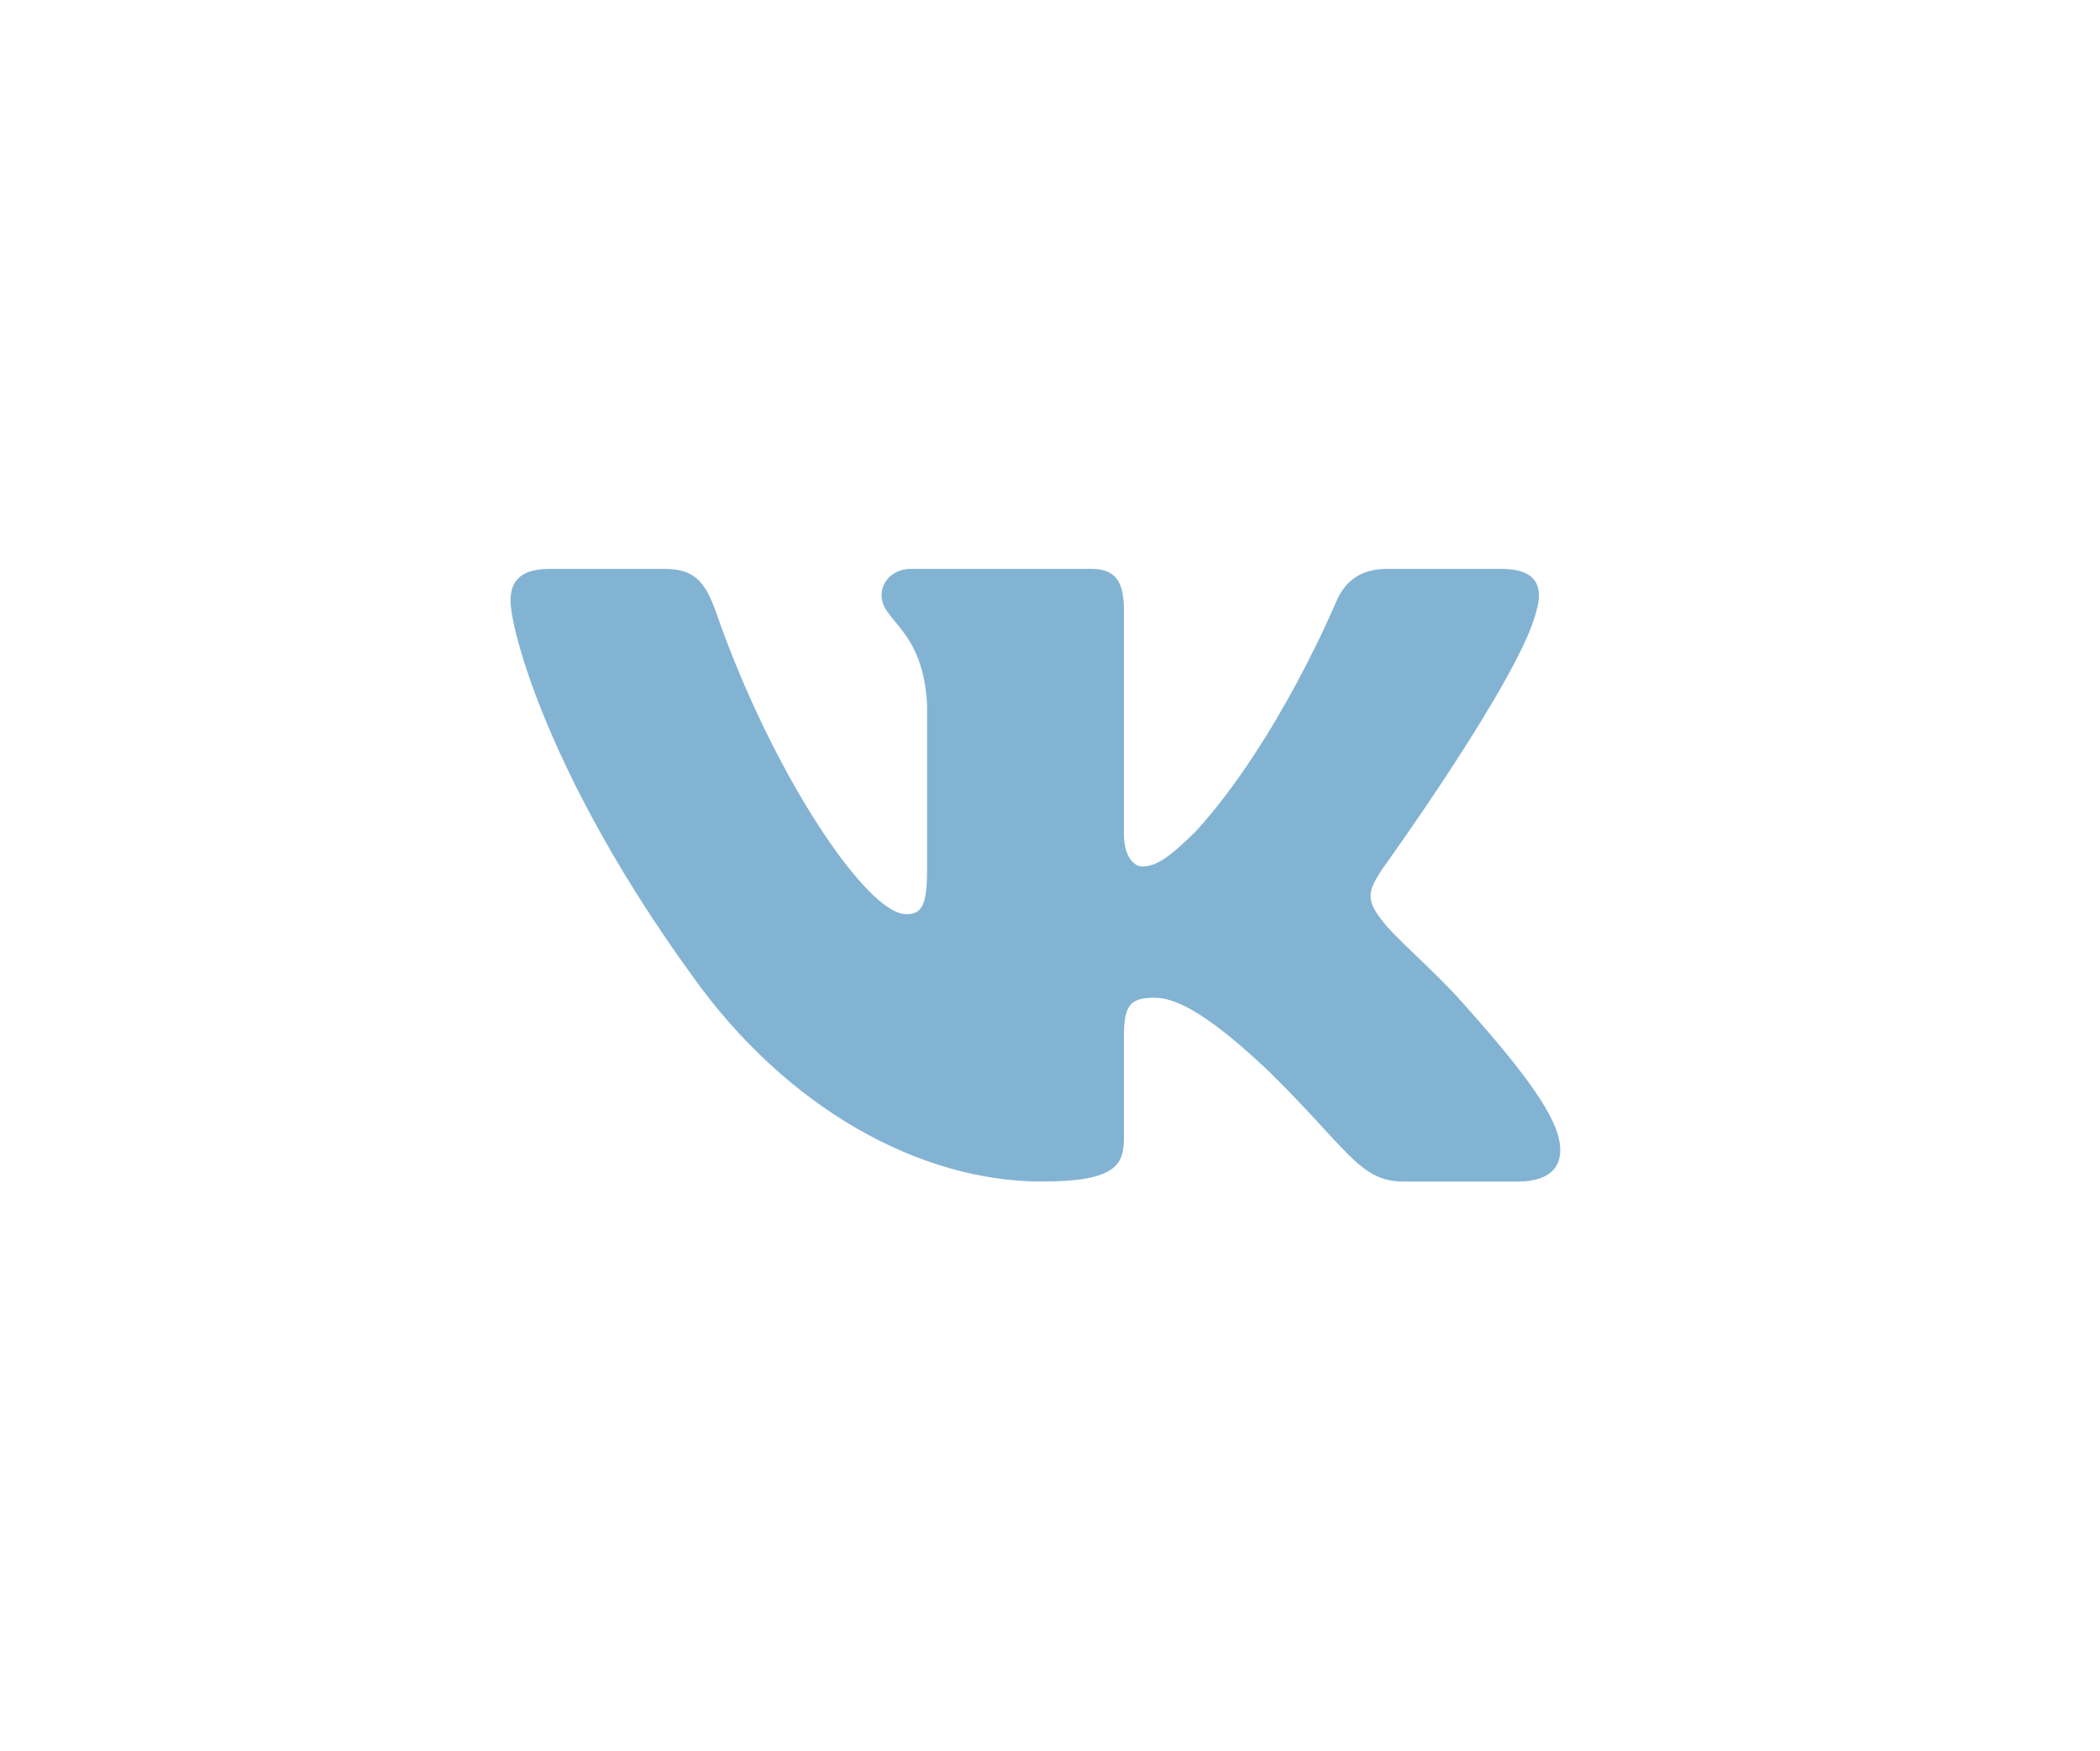
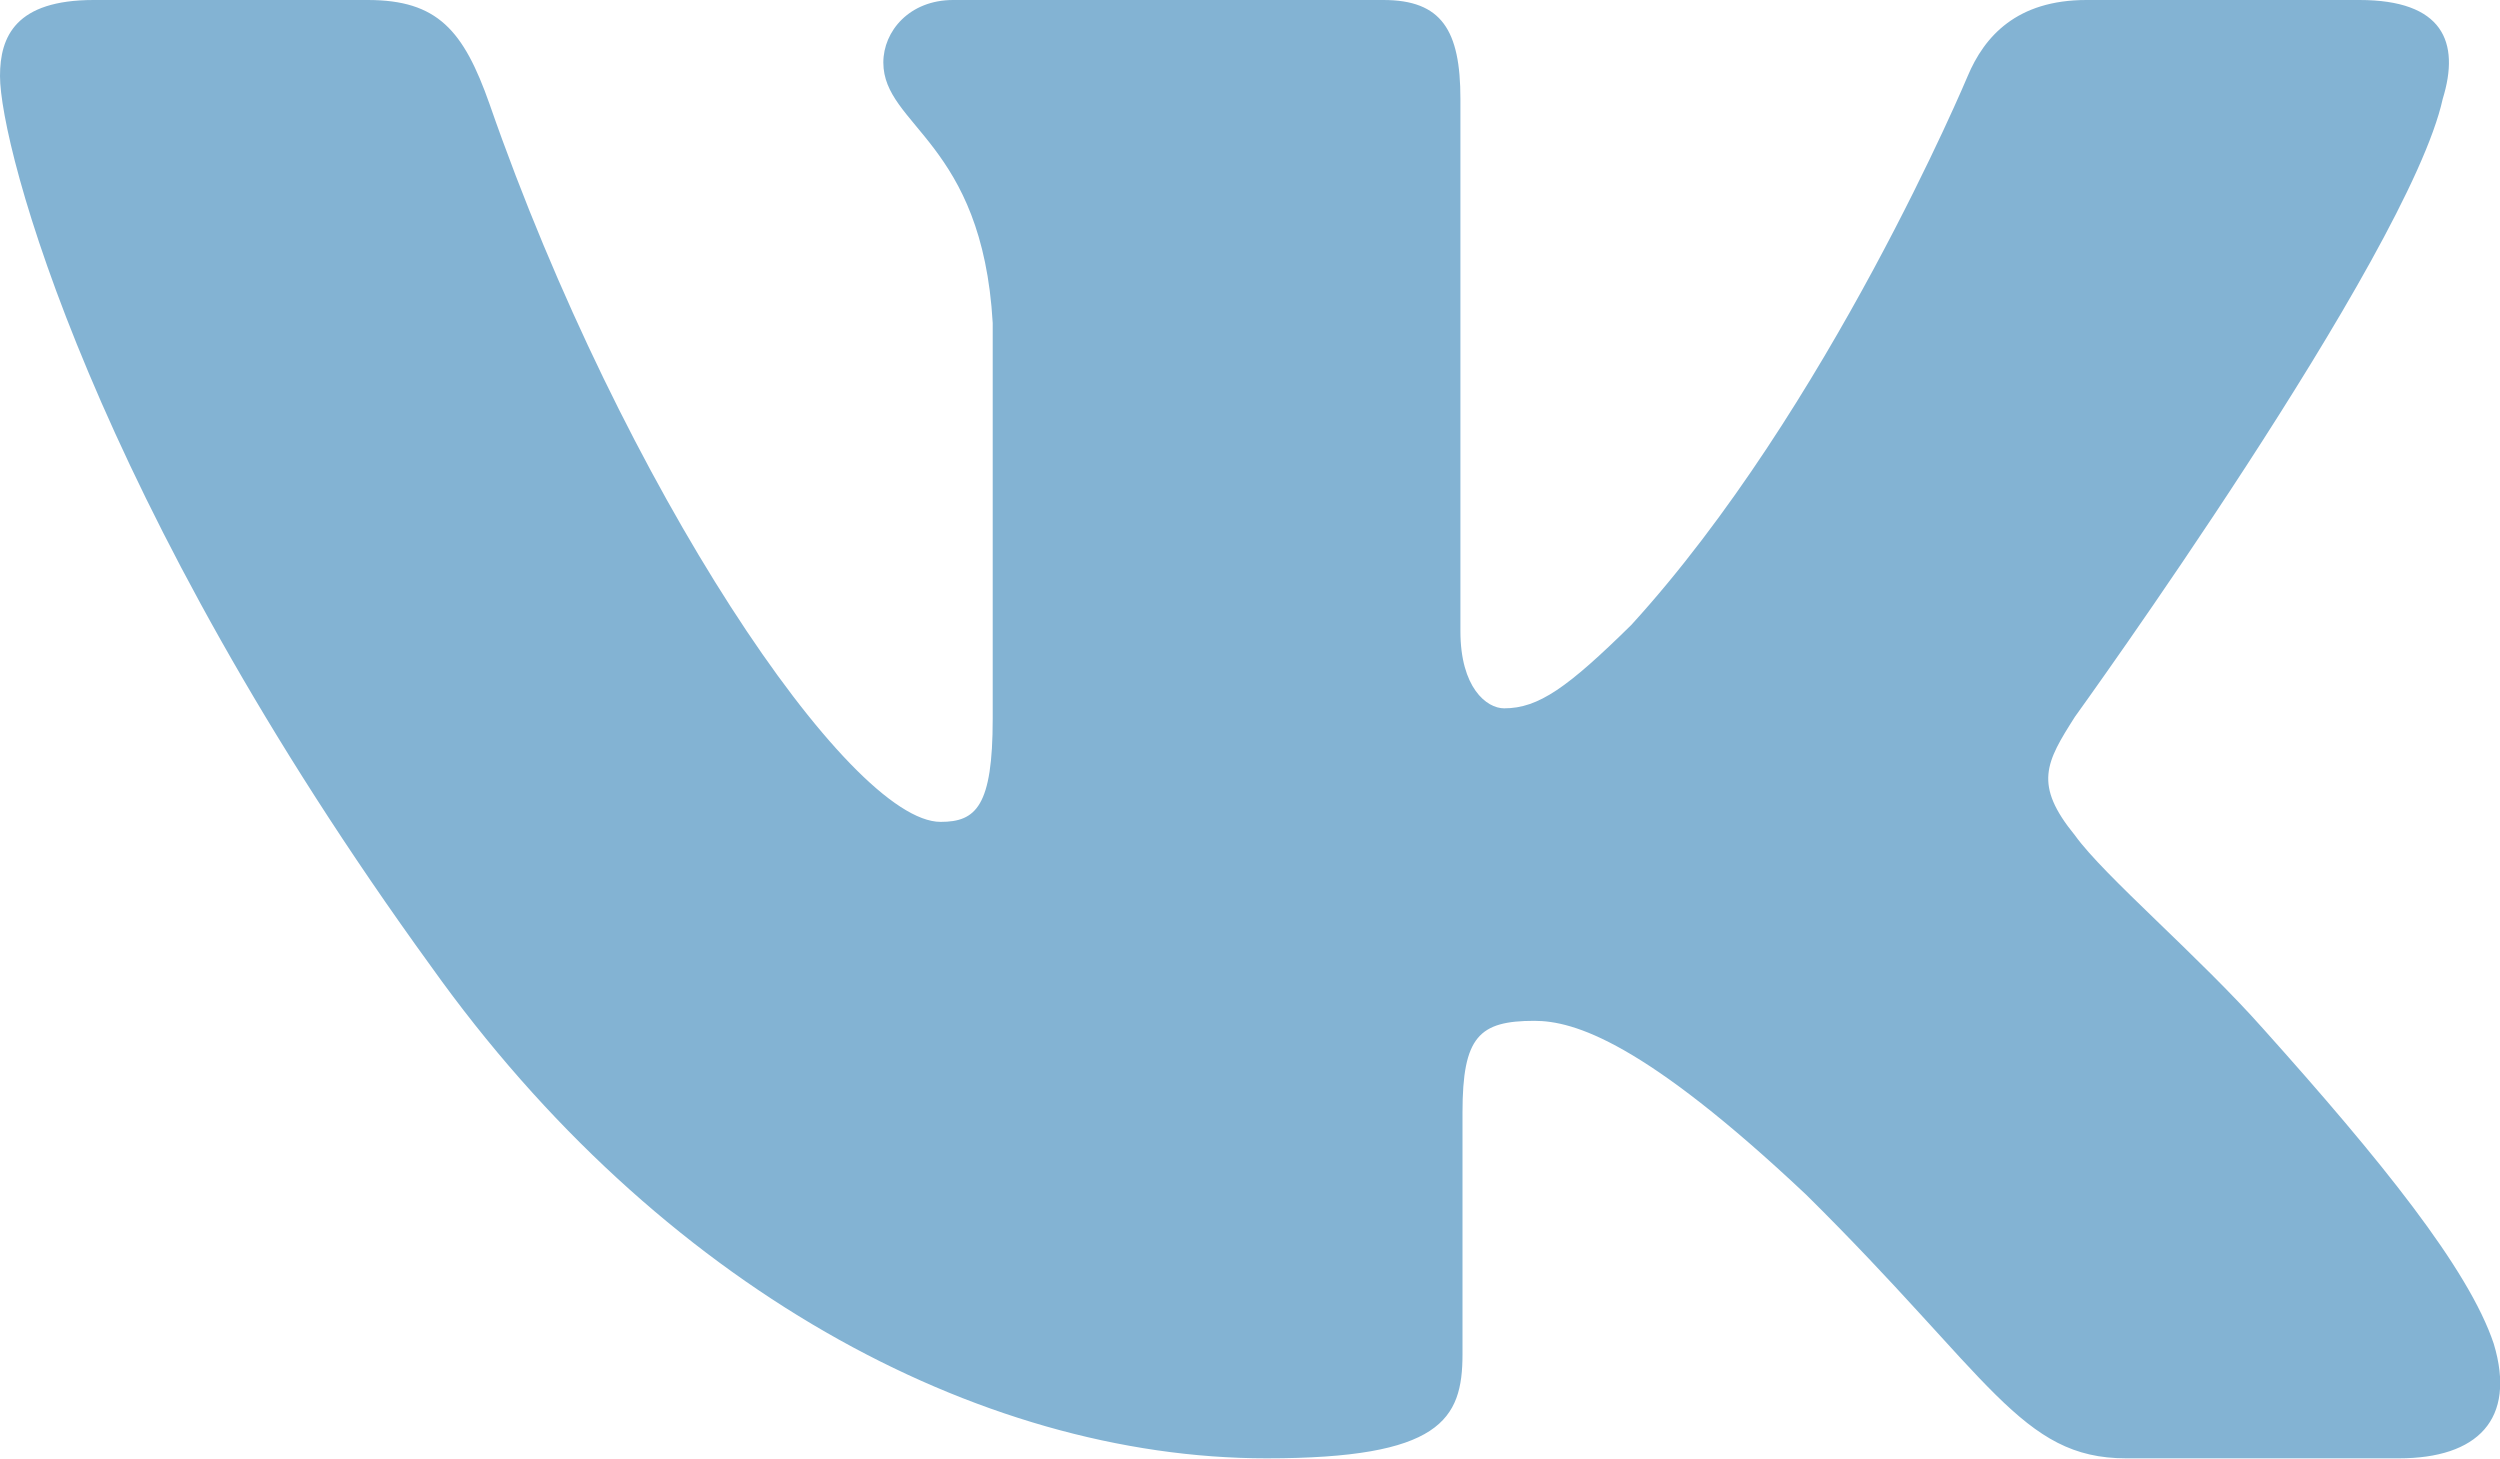
- <svg xmlns="http://www.w3.org/2000/svg" width="48" height="40" fill="none" viewBox="0 0 48 40">
-   <path fill="#83b3d3" fill-rule="evenodd" d="M35.12 13.95c.16-.55 0-.95-.8-.95H31.7c-.67 0-.98.35-1.15.73 0 0-1.33 3.2-3.22 5.27-.61.6-.9.8-1.23.8-.16 0-.41-.2-.41-.74v-5.11c0-.66-.19-.95-.74-.95h-4.13c-.42 0-.67.3-.67.6 0 .61.95.76 1.04 2.5v3.8c0 .84-.15.99-.48.99-.9 0-3.06-3.21-4.34-6.89-.25-.71-.5-1-1.18-1h-2.62c-.75 0-.9.35-.9.73 0 .68.89 4.07 4.14 8.55 2.17 3.06 5.23 4.72 8 4.72 1.68 0 1.88-.37 1.88-1v-2.32c0-.73.16-.88.7-.88.38 0 1.05.2 2.6 1.67 1.79 1.75 2.08 2.53 3.08 2.53h2.63c.75 0 1.12-.37.9-1.1-.23-.72-1.08-1.77-2.2-3.02-.62-.7-1.54-1.47-1.82-1.86-.39-.49-.28-.7 0-1.14 0 0 3.2-4.43 3.54-5.93" clip-rule="evenodd" />
+ <svg xmlns="http://www.w3.org/2000/svg" width="24" height="14" fill="none" viewBox="0 0 24 14">
+   <path fill="#83b3d3" fill-rule="evenodd" d="M23.45.95c.17-.55 0-.95-.8-.95h-2.62c-.67 0-.98.35-1.14.73 0 0-1.34 3.2-3.23 5.27-.61.6-.89.8-1.22.8-.17 0-.42-.2-.42-.74V.95c0-.66-.18-.95-.74-.95H9.15c-.42 0-.67.3-.67.6 0 .61.95.76 1.05 2.5v3.8c0 .84-.16.99-.5.99-.88 0-3.05-3.21-4.33-6.89-.25-.71-.5-1-1.17-1H.9C.15 0 0 .35 0 .73c0 .68.89 4.07 4.14 8.55C6.32 12.34 9.38 14 12.16 14c1.67 0 1.88-.37 1.88-1v-2.32c0-.73.16-.88.69-.88.38 0 1.05.2 2.61 1.67C19.11 13.22 19.4 14 20.41 14h2.62c.75 0 1.13-.37.91-1.1-.24-.72-1.09-1.77-2.21-3.02-.62-.7-1.53-1.47-1.81-1.86-.4-.49-.28-.7 0-1.14 0 0 3.2-4.43 3.53-5.93" clip-rule="evenodd" />
</svg>
